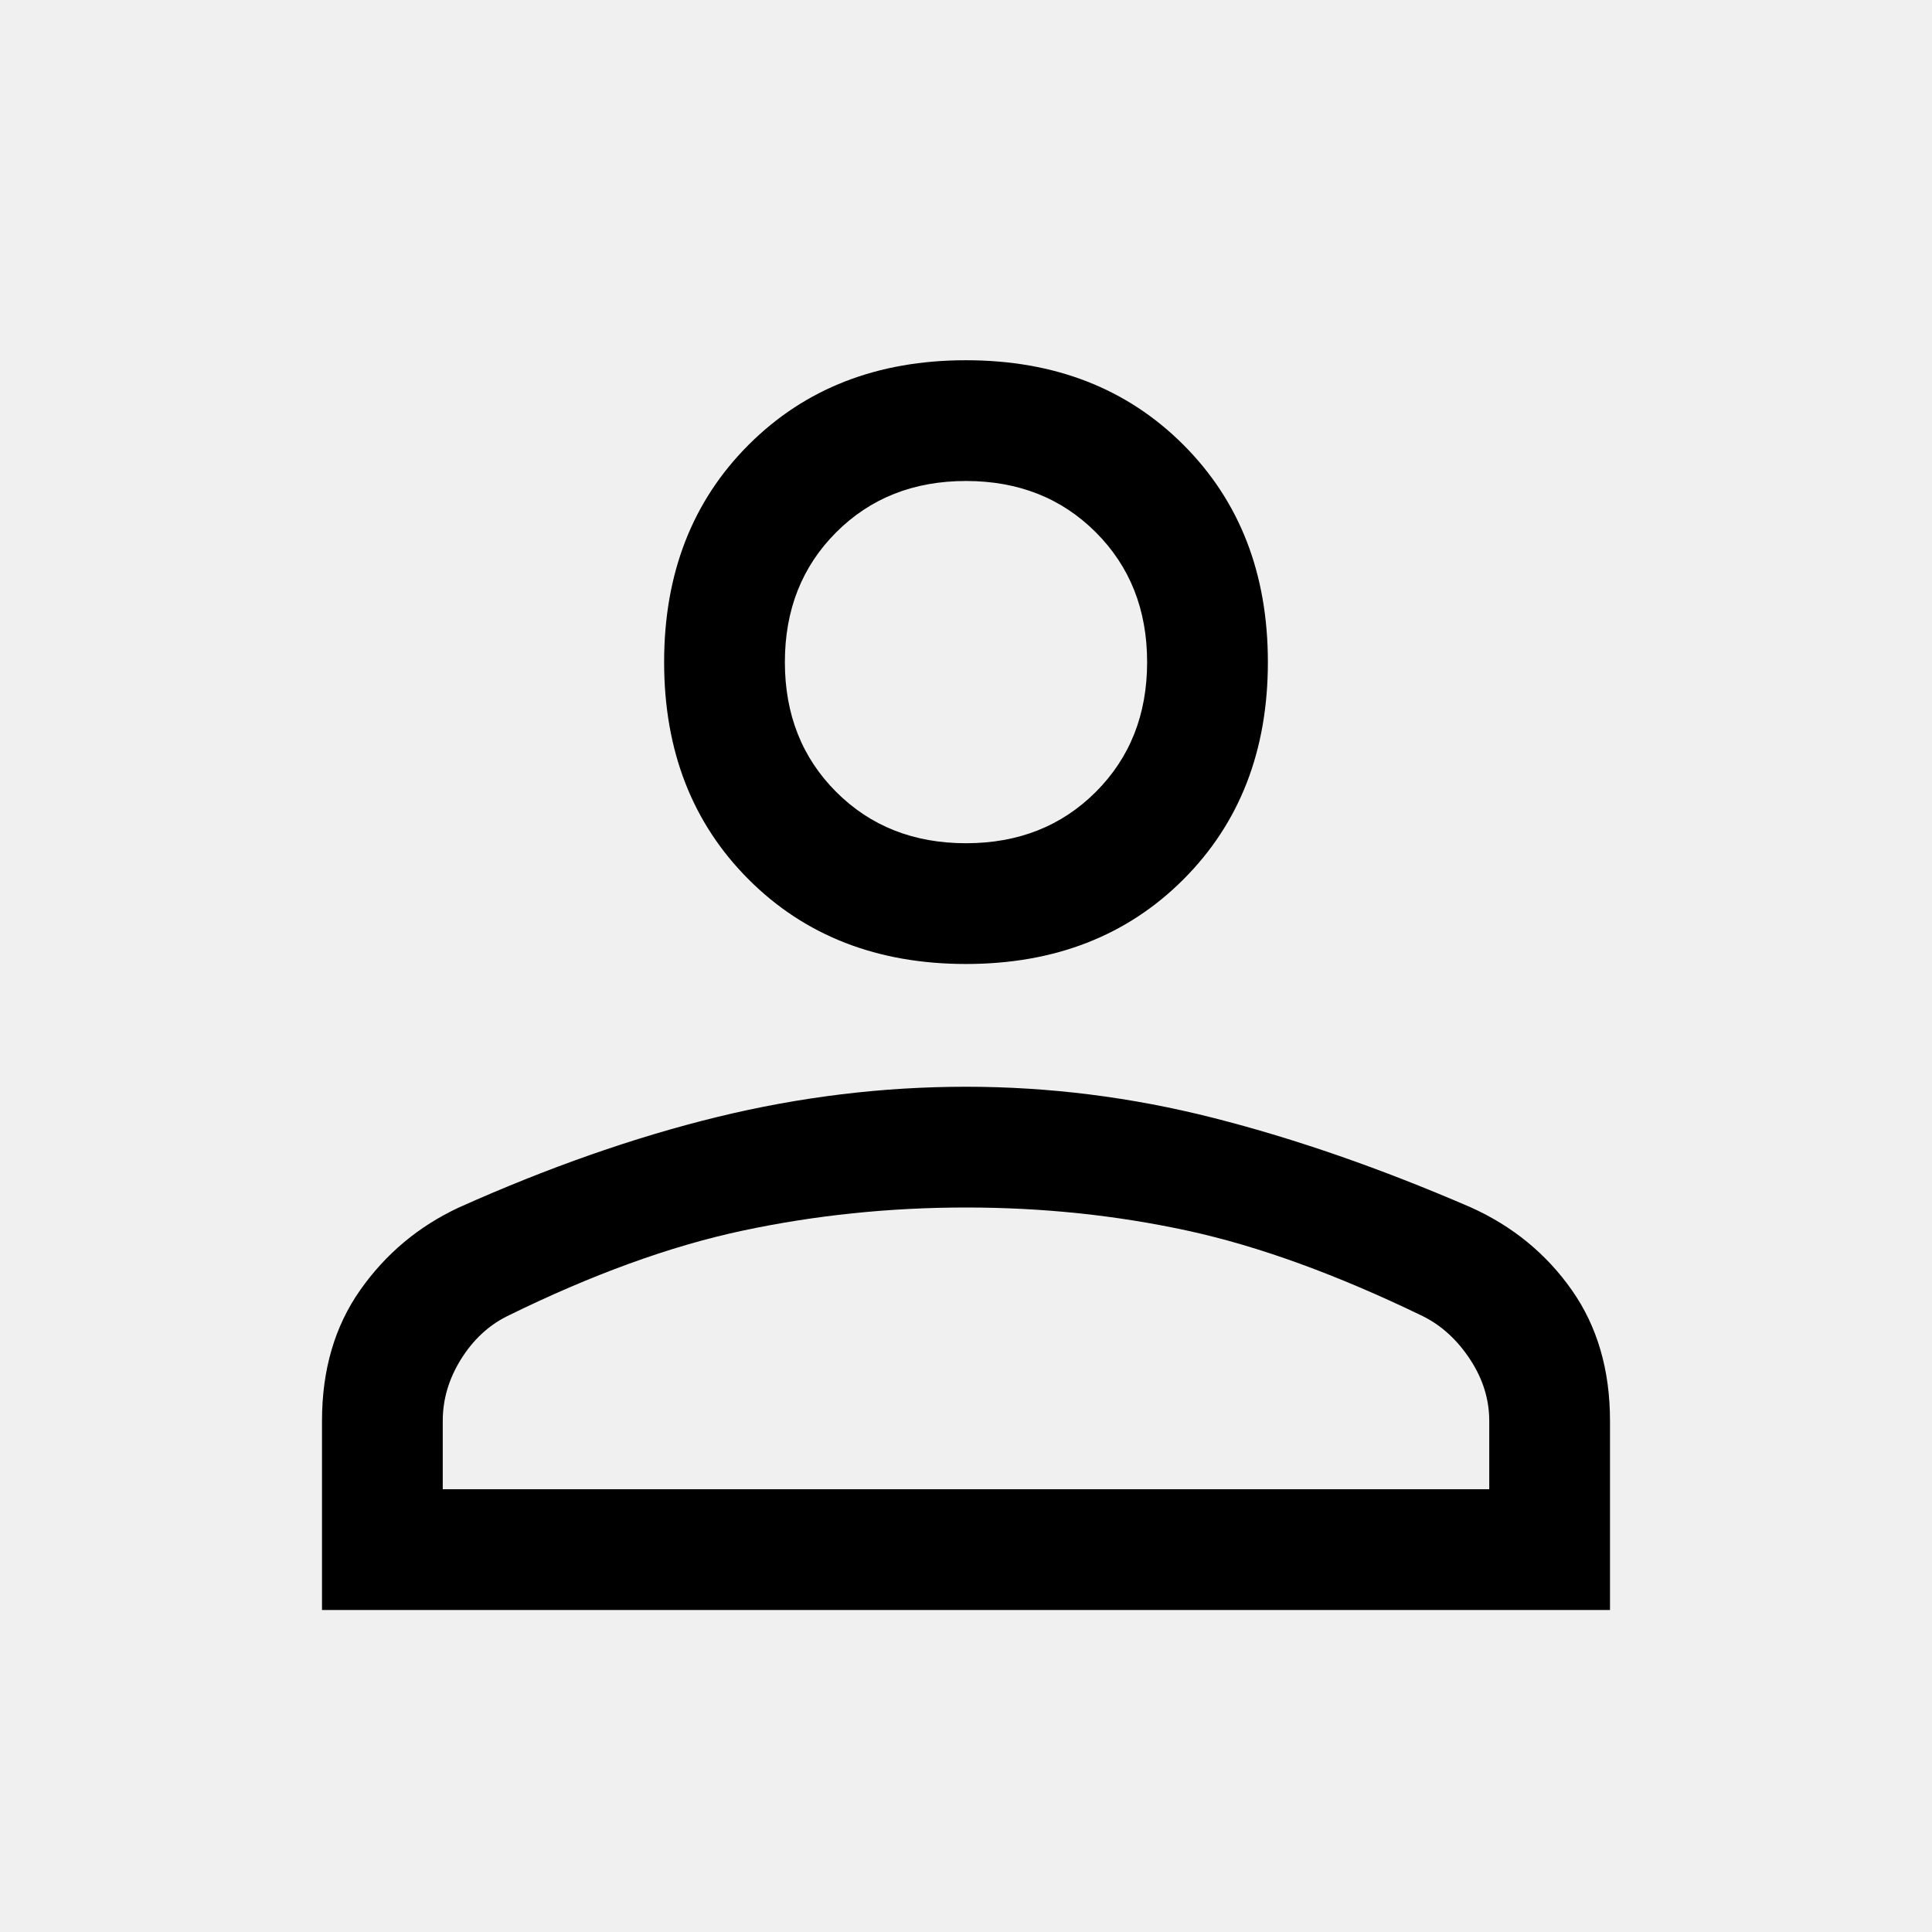
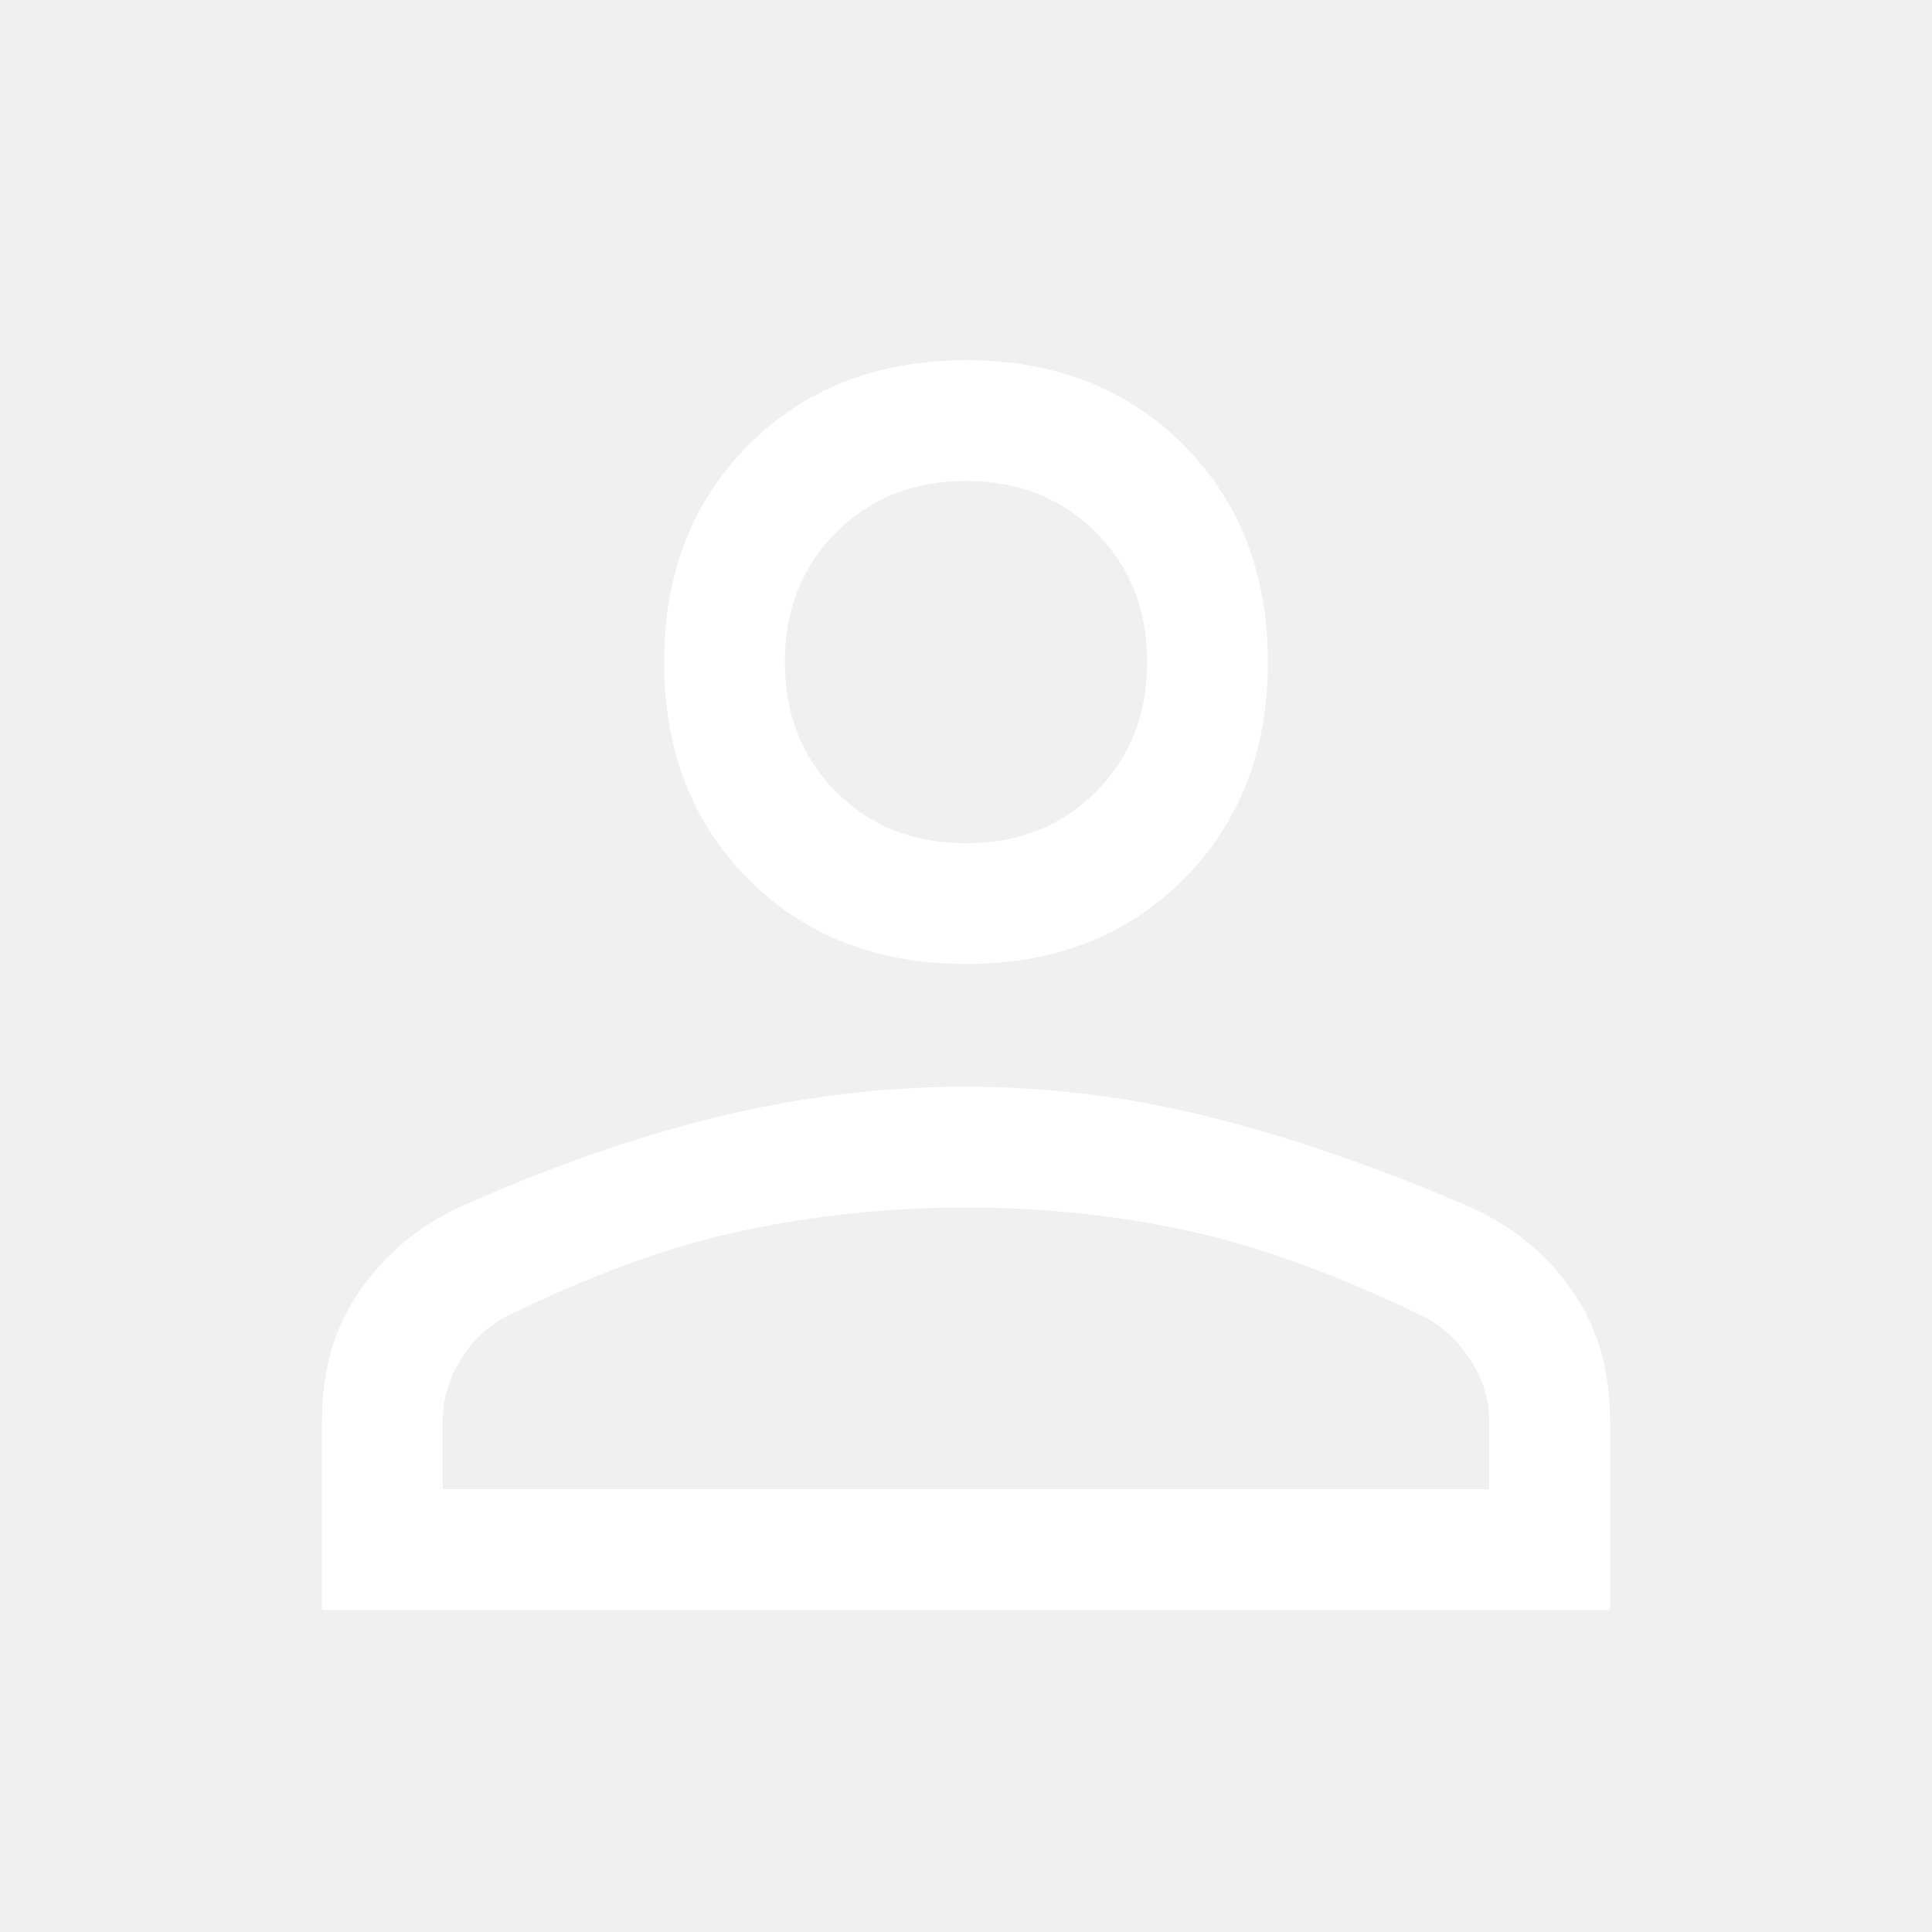
<svg xmlns="http://www.w3.org/2000/svg" width="48" height="48" viewBox="0 0 48 48" fill="none">
-   <path d="M24 23.95C21.8 23.95 20 23.25 18.6 21.85C17.2 20.45 16.5 18.65 16.5 16.45C16.5 14.25 17.2 12.45 18.6 11.05C20 9.65 21.8 8.95 24 8.95C26.2 8.95 28 9.65 29.4 11.05C30.8 12.45 31.5 14.25 31.5 16.45C31.5 18.65 30.8 20.45 29.4 21.85C28 23.25 26.2 23.95 24 23.95ZM8 40V35.3C8 34.033 8.317 32.95 8.95 32.05C9.583 31.15 10.4 30.467 11.4 30C13.633 29 15.775 28.25 17.825 27.75C19.875 27.25 21.933 27 24 27C26.067 27 28.117 27.258 30.15 27.775C32.183 28.292 34.317 29.033 36.55 30C37.583 30.467 38.417 31.15 39.05 32.05C39.683 32.95 40 34.033 40 35.3V40H8ZM11 37H37V35.3C37 34.767 36.842 34.258 36.525 33.775C36.208 33.292 35.817 32.933 35.35 32.7C33.217 31.667 31.267 30.958 29.5 30.575C27.733 30.192 25.9 30 24 30C22.1 30 20.25 30.192 18.45 30.575C16.65 30.958 14.7 31.667 12.6 32.7C12.133 32.933 11.75 33.292 11.45 33.775C11.15 34.258 11 34.767 11 35.3V37ZM24 20.95C25.3 20.95 26.375 20.525 27.225 19.675C28.075 18.825 28.5 17.75 28.5 16.45C28.5 15.15 28.075 14.075 27.225 13.225C26.375 12.375 25.3 11.95 24 11.95C22.7 11.95 21.625 12.375 20.775 13.225C19.925 14.075 19.5 15.15 19.5 16.45C19.5 17.75 19.925 18.825 20.775 19.675C21.625 20.525 22.7 20.95 24 20.95Z" fill="black" />
+   <path d="M24 23.95C21.8 23.95 20 23.25 18.6 21.85C17.2 20.45 16.5 18.65 16.5 16.45C16.5 14.25 17.2 12.45 18.6 11.05C20 9.65 21.8 8.95 24 8.95C26.2 8.95 28 9.65 29.4 11.05C30.8 12.45 31.5 14.25 31.5 16.45C31.5 18.65 30.8 20.45 29.4 21.85C28 23.25 26.2 23.95 24 23.95ZM8 40V35.3C8 34.033 8.317 32.95 8.95 32.05C9.583 31.15 10.4 30.467 11.4 30C13.633 29 15.775 28.25 17.825 27.75C19.875 27.25 21.933 27 24 27C26.067 27 28.117 27.258 30.15 27.775C32.183 28.292 34.317 29.033 36.55 30C37.583 30.467 38.417 31.15 39.05 32.05C39.683 32.95 40 34.033 40 35.3V40H8ZM11 37H37V35.3C37 34.767 36.842 34.258 36.525 33.775C36.208 33.292 35.817 32.933 35.35 32.7C33.217 31.667 31.267 30.958 29.5 30.575C27.733 30.192 25.9 30 24 30C22.1 30 20.25 30.192 18.45 30.575C16.65 30.958 14.7 31.667 12.6 32.7C12.133 32.933 11.75 33.292 11.45 33.775C11.15 34.258 11 34.767 11 35.3V37ZM24 20.95C25.3 20.95 26.375 20.525 27.225 19.675C28.075 18.825 28.5 17.75 28.5 16.45C28.5 15.15 28.075 14.075 27.225 13.225C26.375 12.375 25.3 11.95 24 11.95C22.7 11.95 21.625 12.375 20.775 13.225C19.925 14.075 19.5 15.15 19.5 16.45C19.5 17.75 19.925 18.825 20.775 19.675C21.625 20.525 22.7 20.95 24 20.95Z" fill="white" />
</svg>
